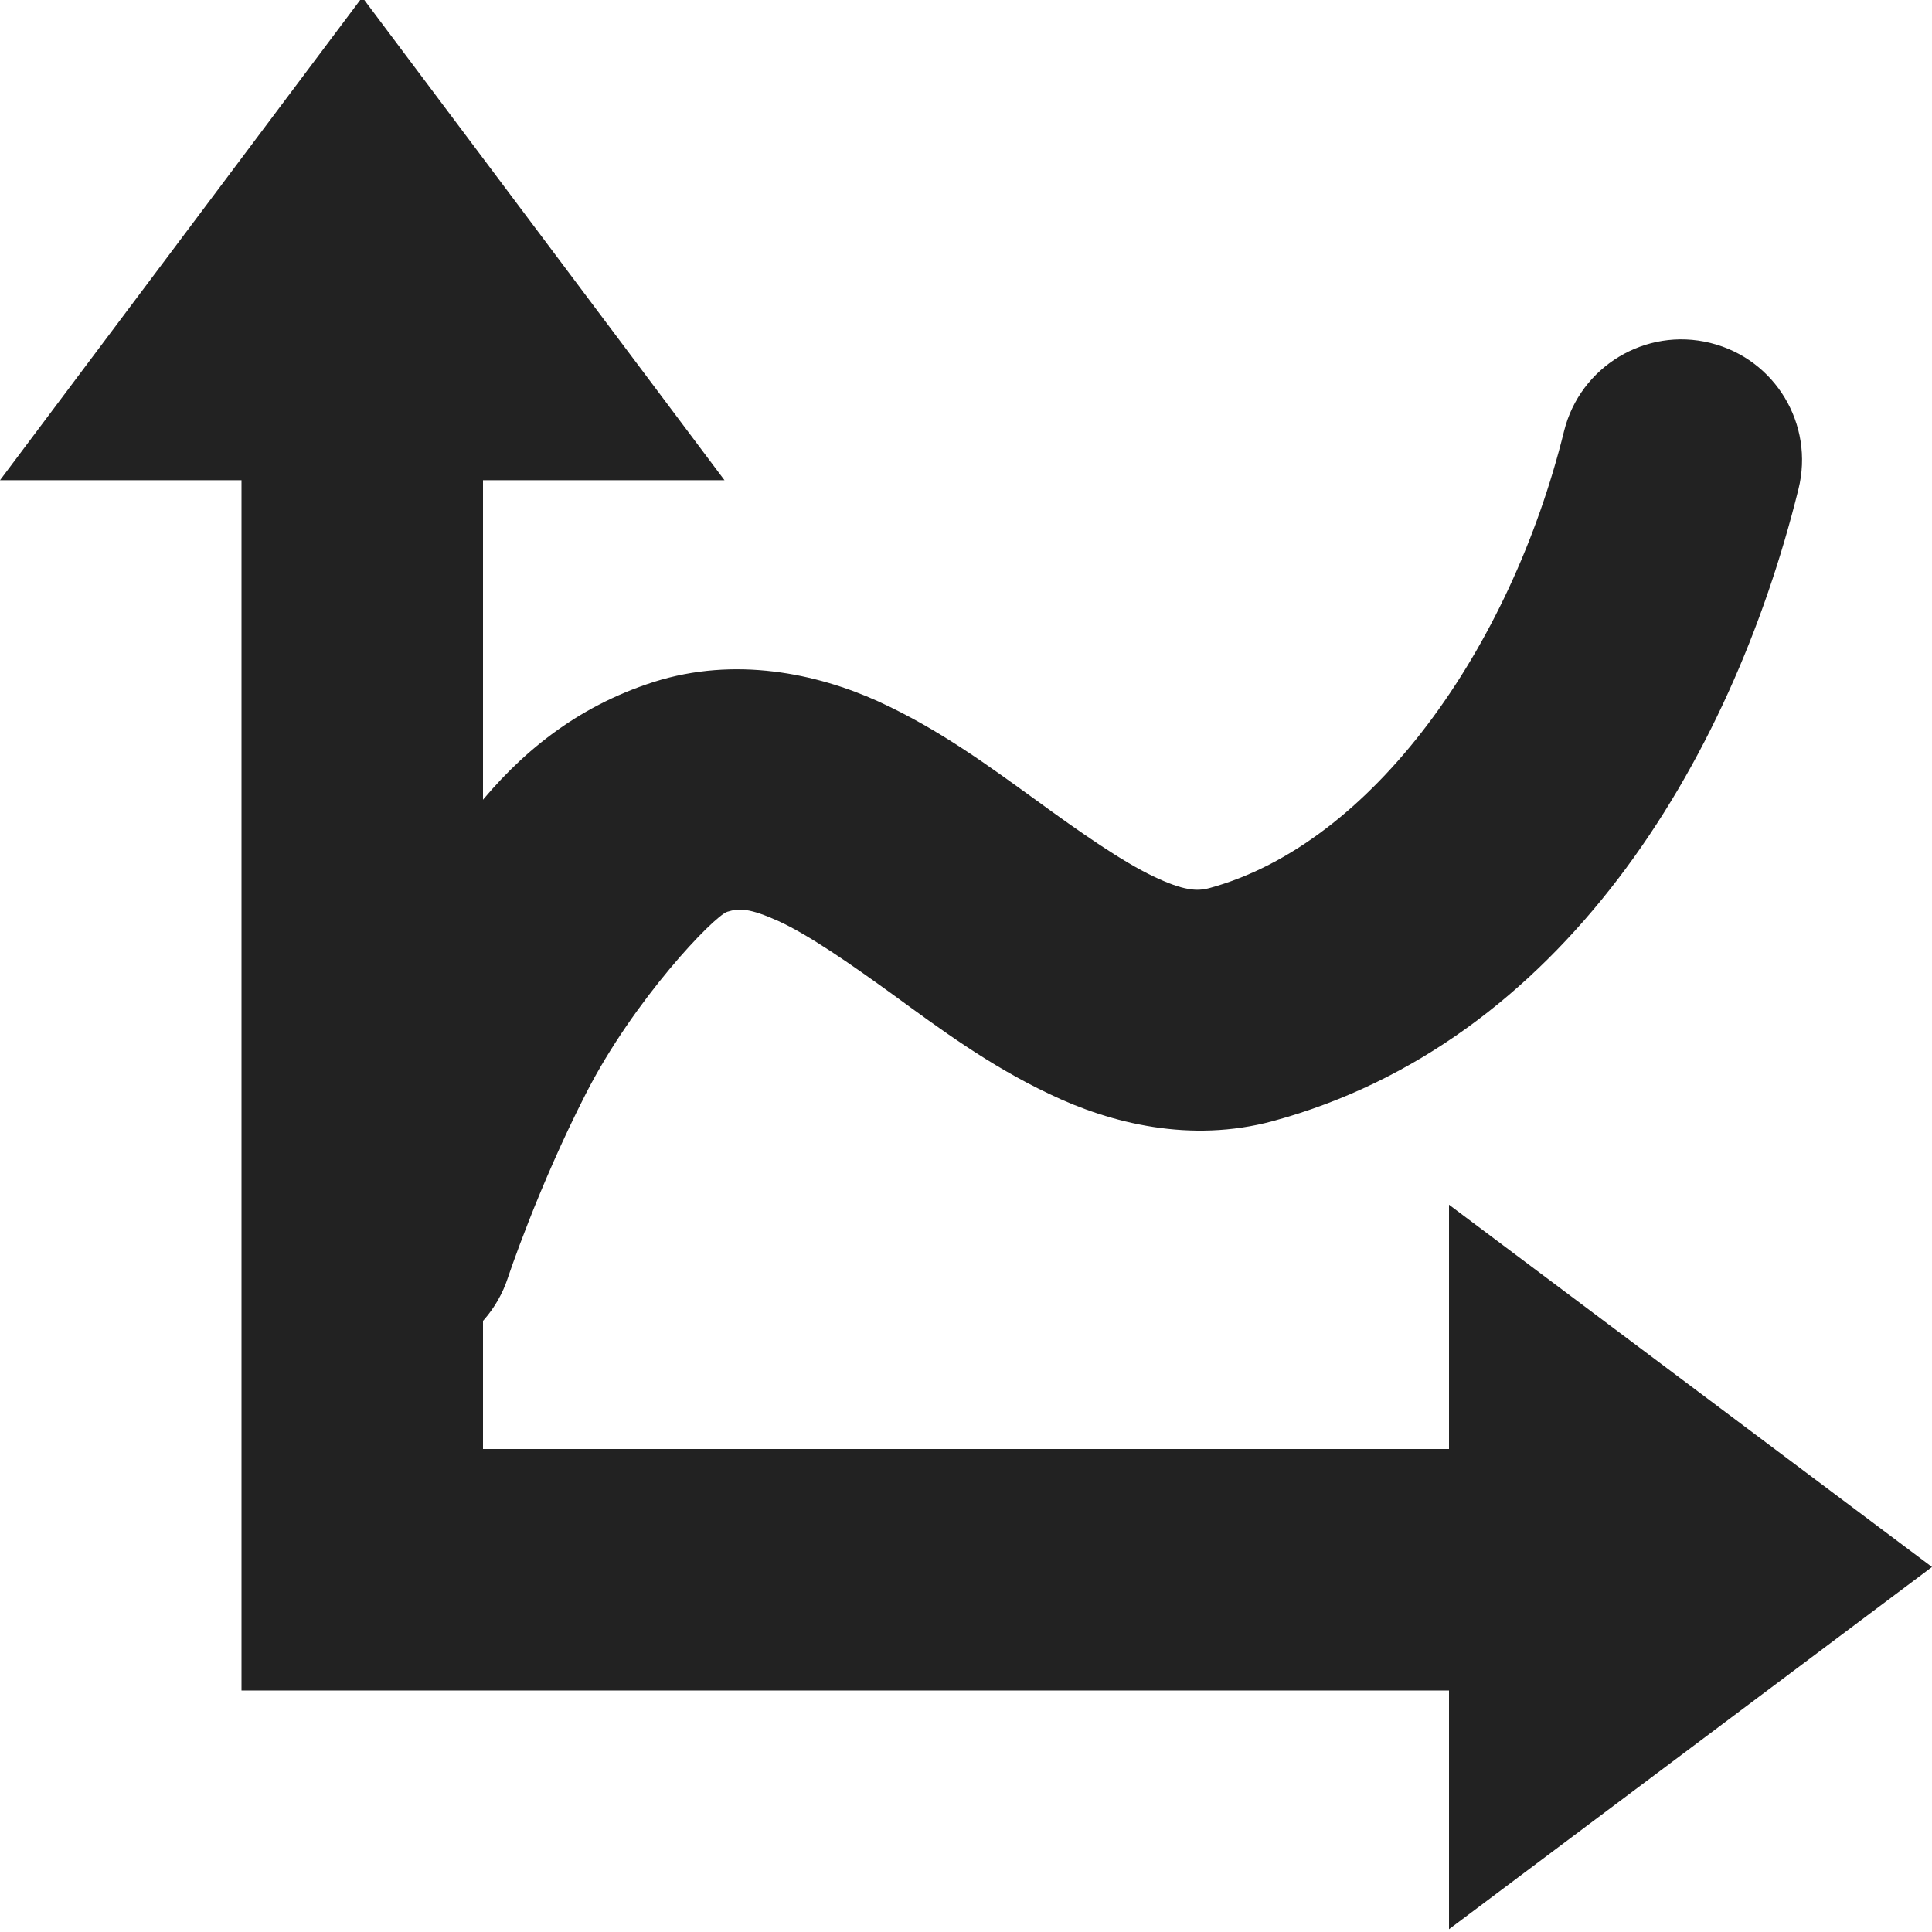
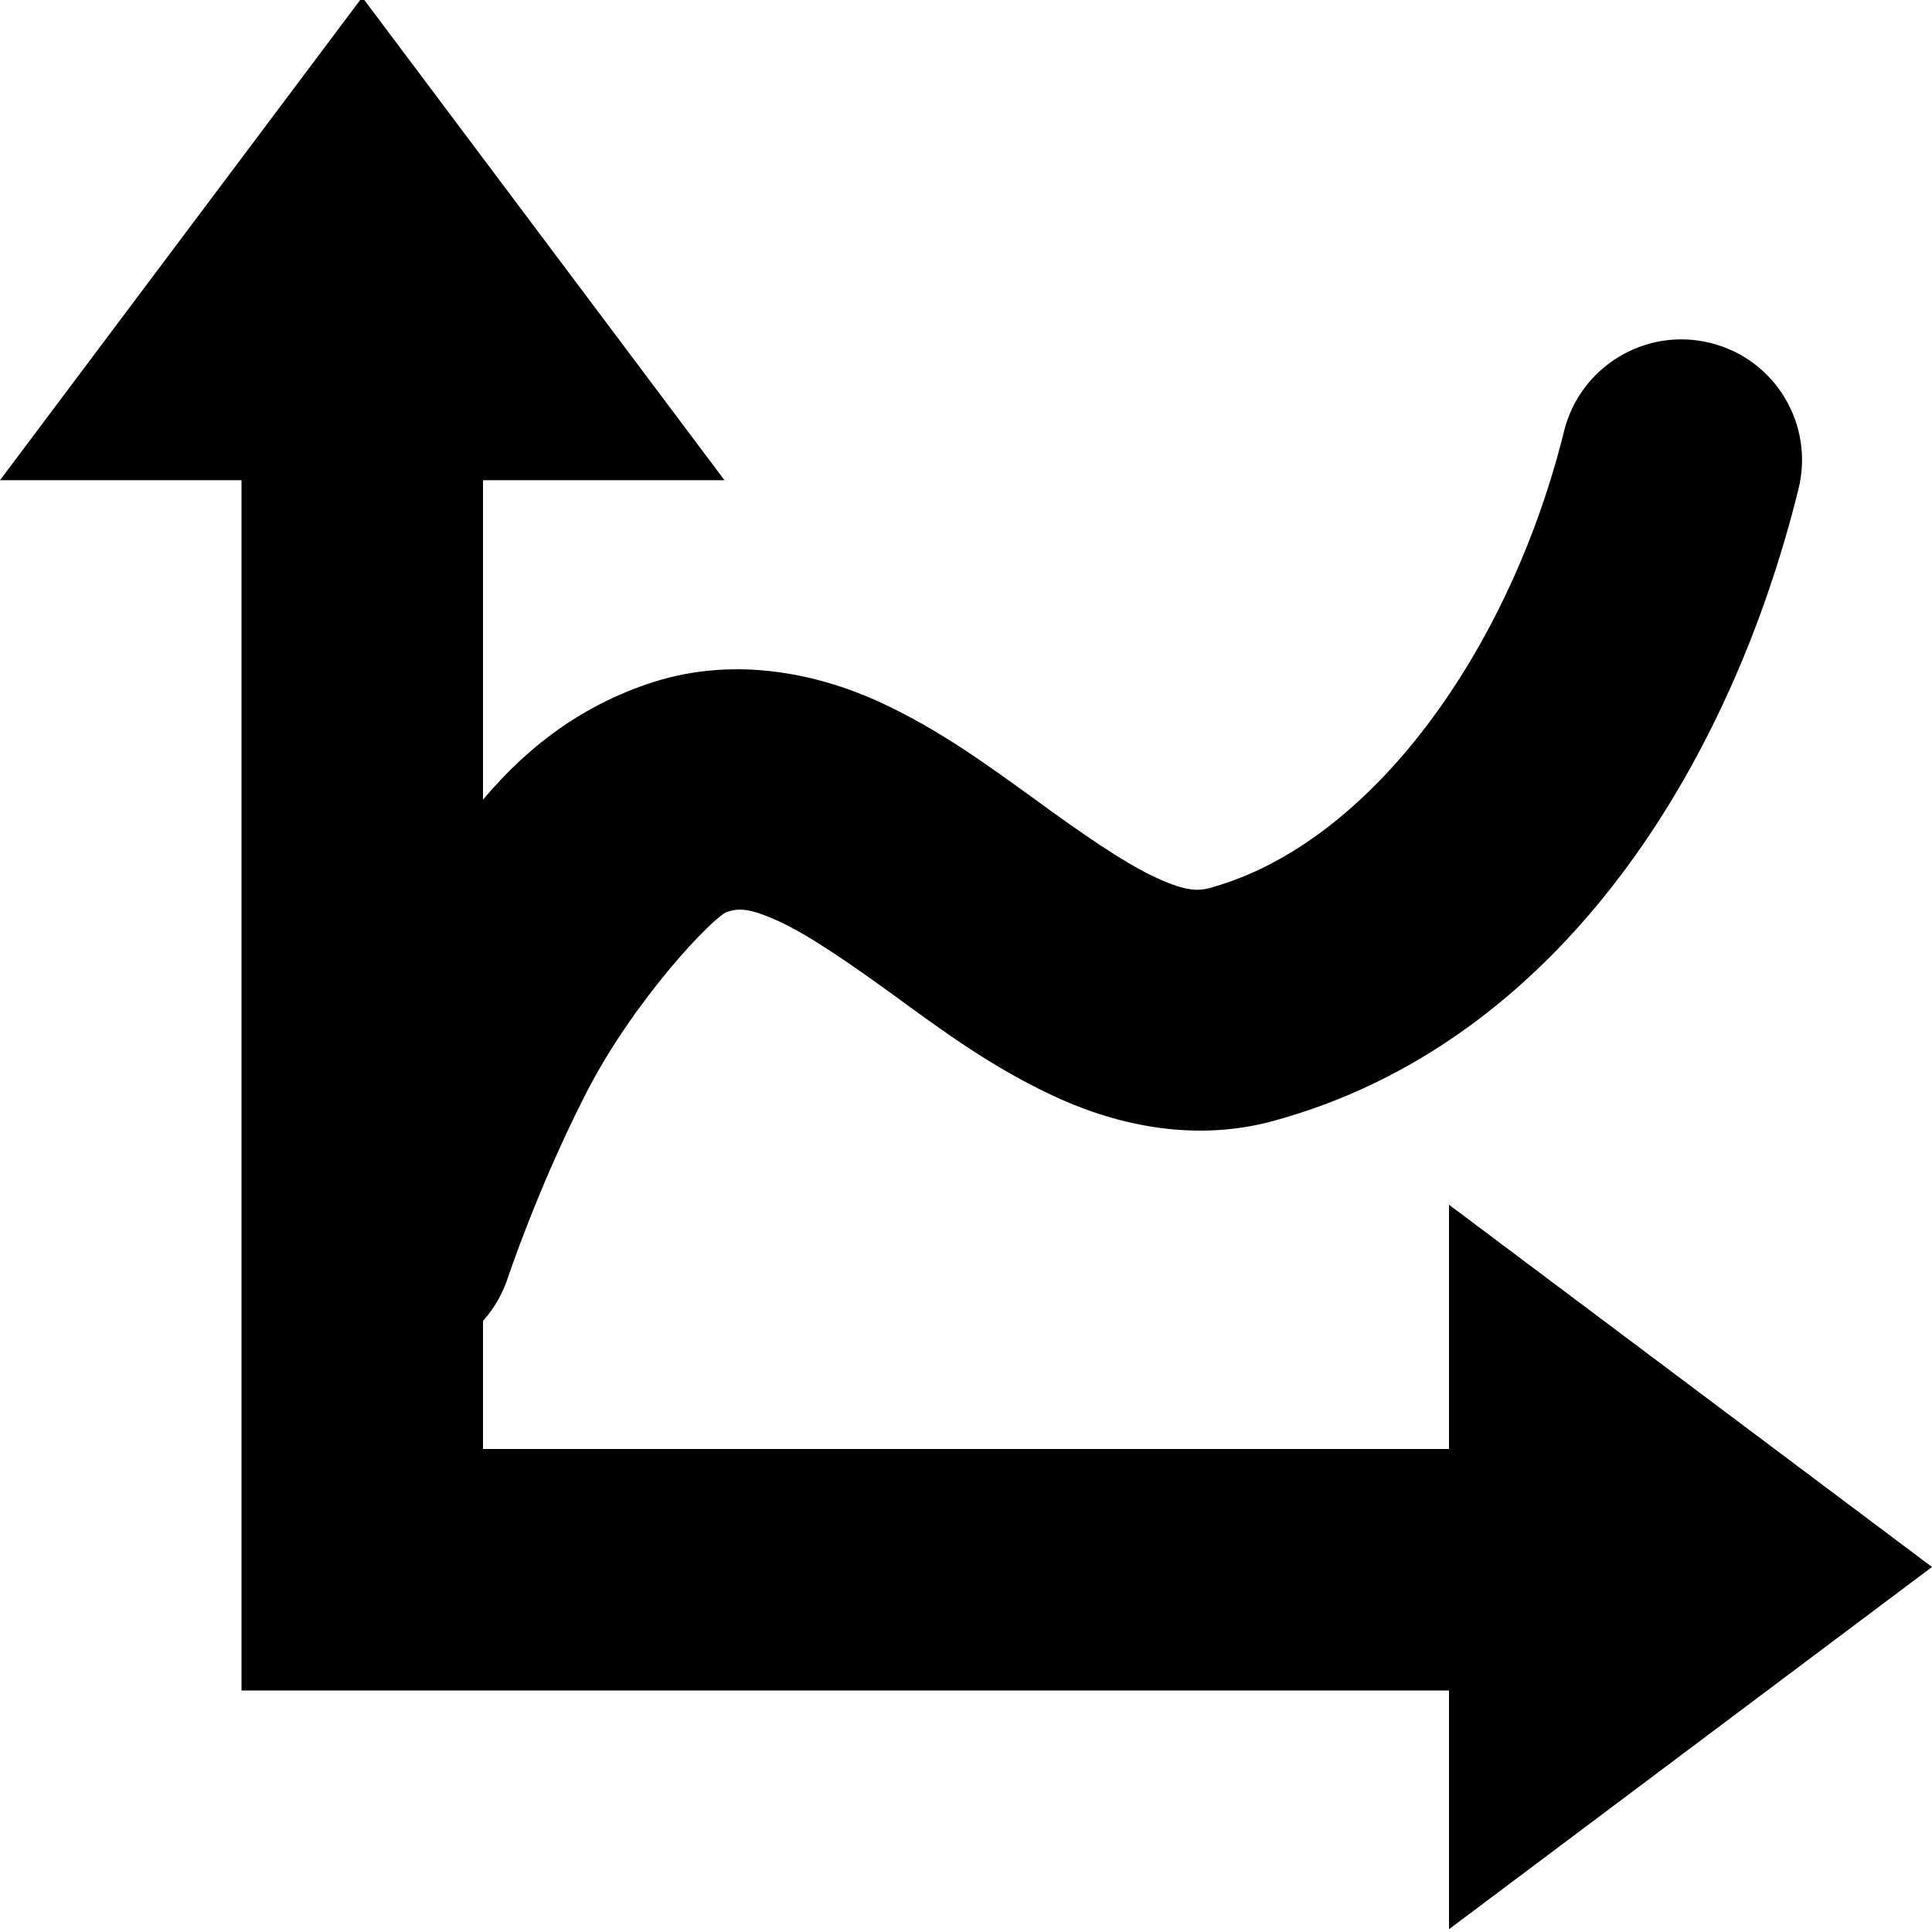
<svg xmlns="http://www.w3.org/2000/svg" height="16px" viewBox="0 0 16 16" width="16px">
-   <g fill="#222222">
+   <g>
    <path d="m 2 3 v 11 h 11 v -2 h -9 v -9 z m 0 0" />
    <path d="m 3 -0.023 l -3 4 h 6 z m 0 0" />
    <path d="m 16 12.977 l -4 3 v -6 z m 0 0" />
    <path d="m 14.164 2.84 c -0.535 -0.133 -1.078 0.195 -1.211 0.73 c -0.445 1.801 -1.59 3.418 -2.938 3.785 c -0.102 0.027 -0.211 0.023 -0.465 -0.098 c -0.254 -0.121 -0.598 -0.359 -0.973 -0.633 c -0.379 -0.273 -0.793 -0.582 -1.305 -0.816 c -0.508 -0.23 -1.184 -0.375 -1.859 -0.16 c -1.293 0.414 -1.863 1.559 -2.344 2.5 c -0.48 0.945 -0.762 1.809 -0.762 1.809 c -0.172 0.527 0.113 1.09 0.637 1.262 c 0.527 0.176 1.09 -0.113 1.262 -0.637 c 0 0 0.246 -0.742 0.645 -1.523 c 0.398 -0.781 1.062 -1.473 1.172 -1.508 c 0.098 -0.031 0.184 -0.031 0.426 0.078 c 0.246 0.113 0.582 0.344 0.953 0.613 c 0.375 0.273 0.789 0.582 1.293 0.82 c 0.504 0.242 1.164 0.406 1.844 0.223 c 2.387 -0.648 3.793 -2.961 4.355 -5.234 c 0.133 -0.535 -0.191 -1.078 -0.73 -1.211 z m 0 0" />
  </g>
</svg>
